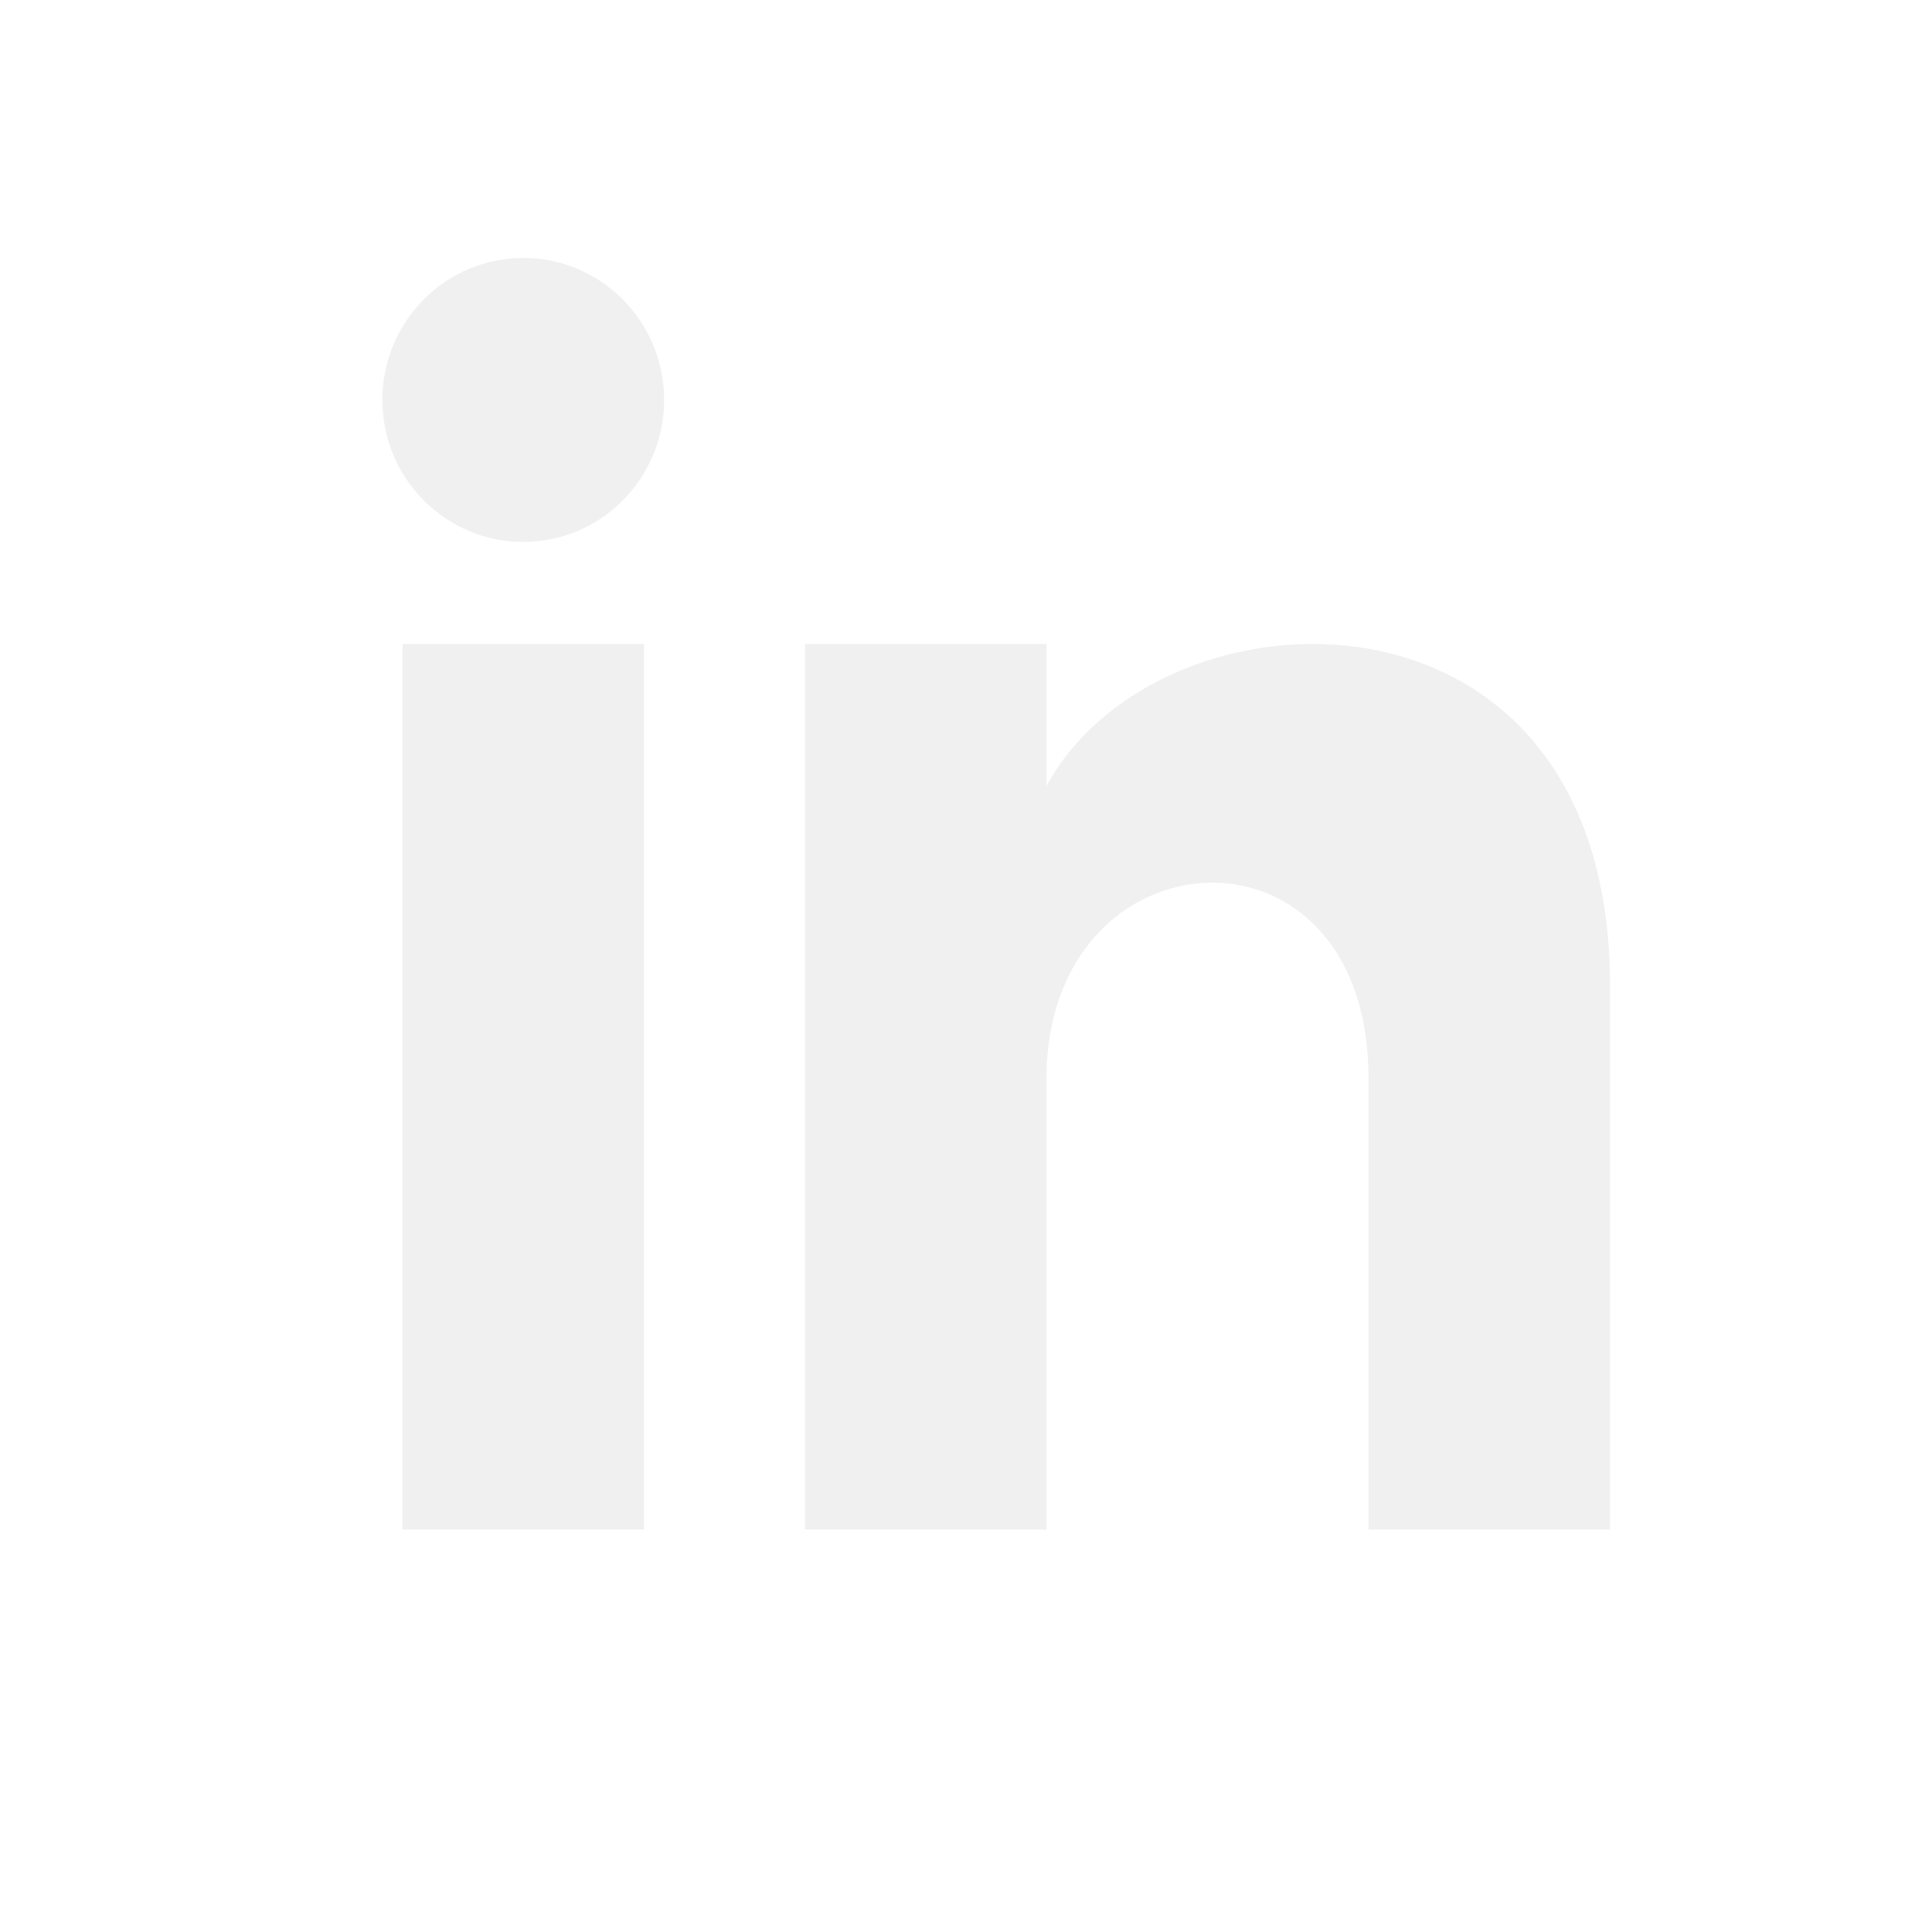
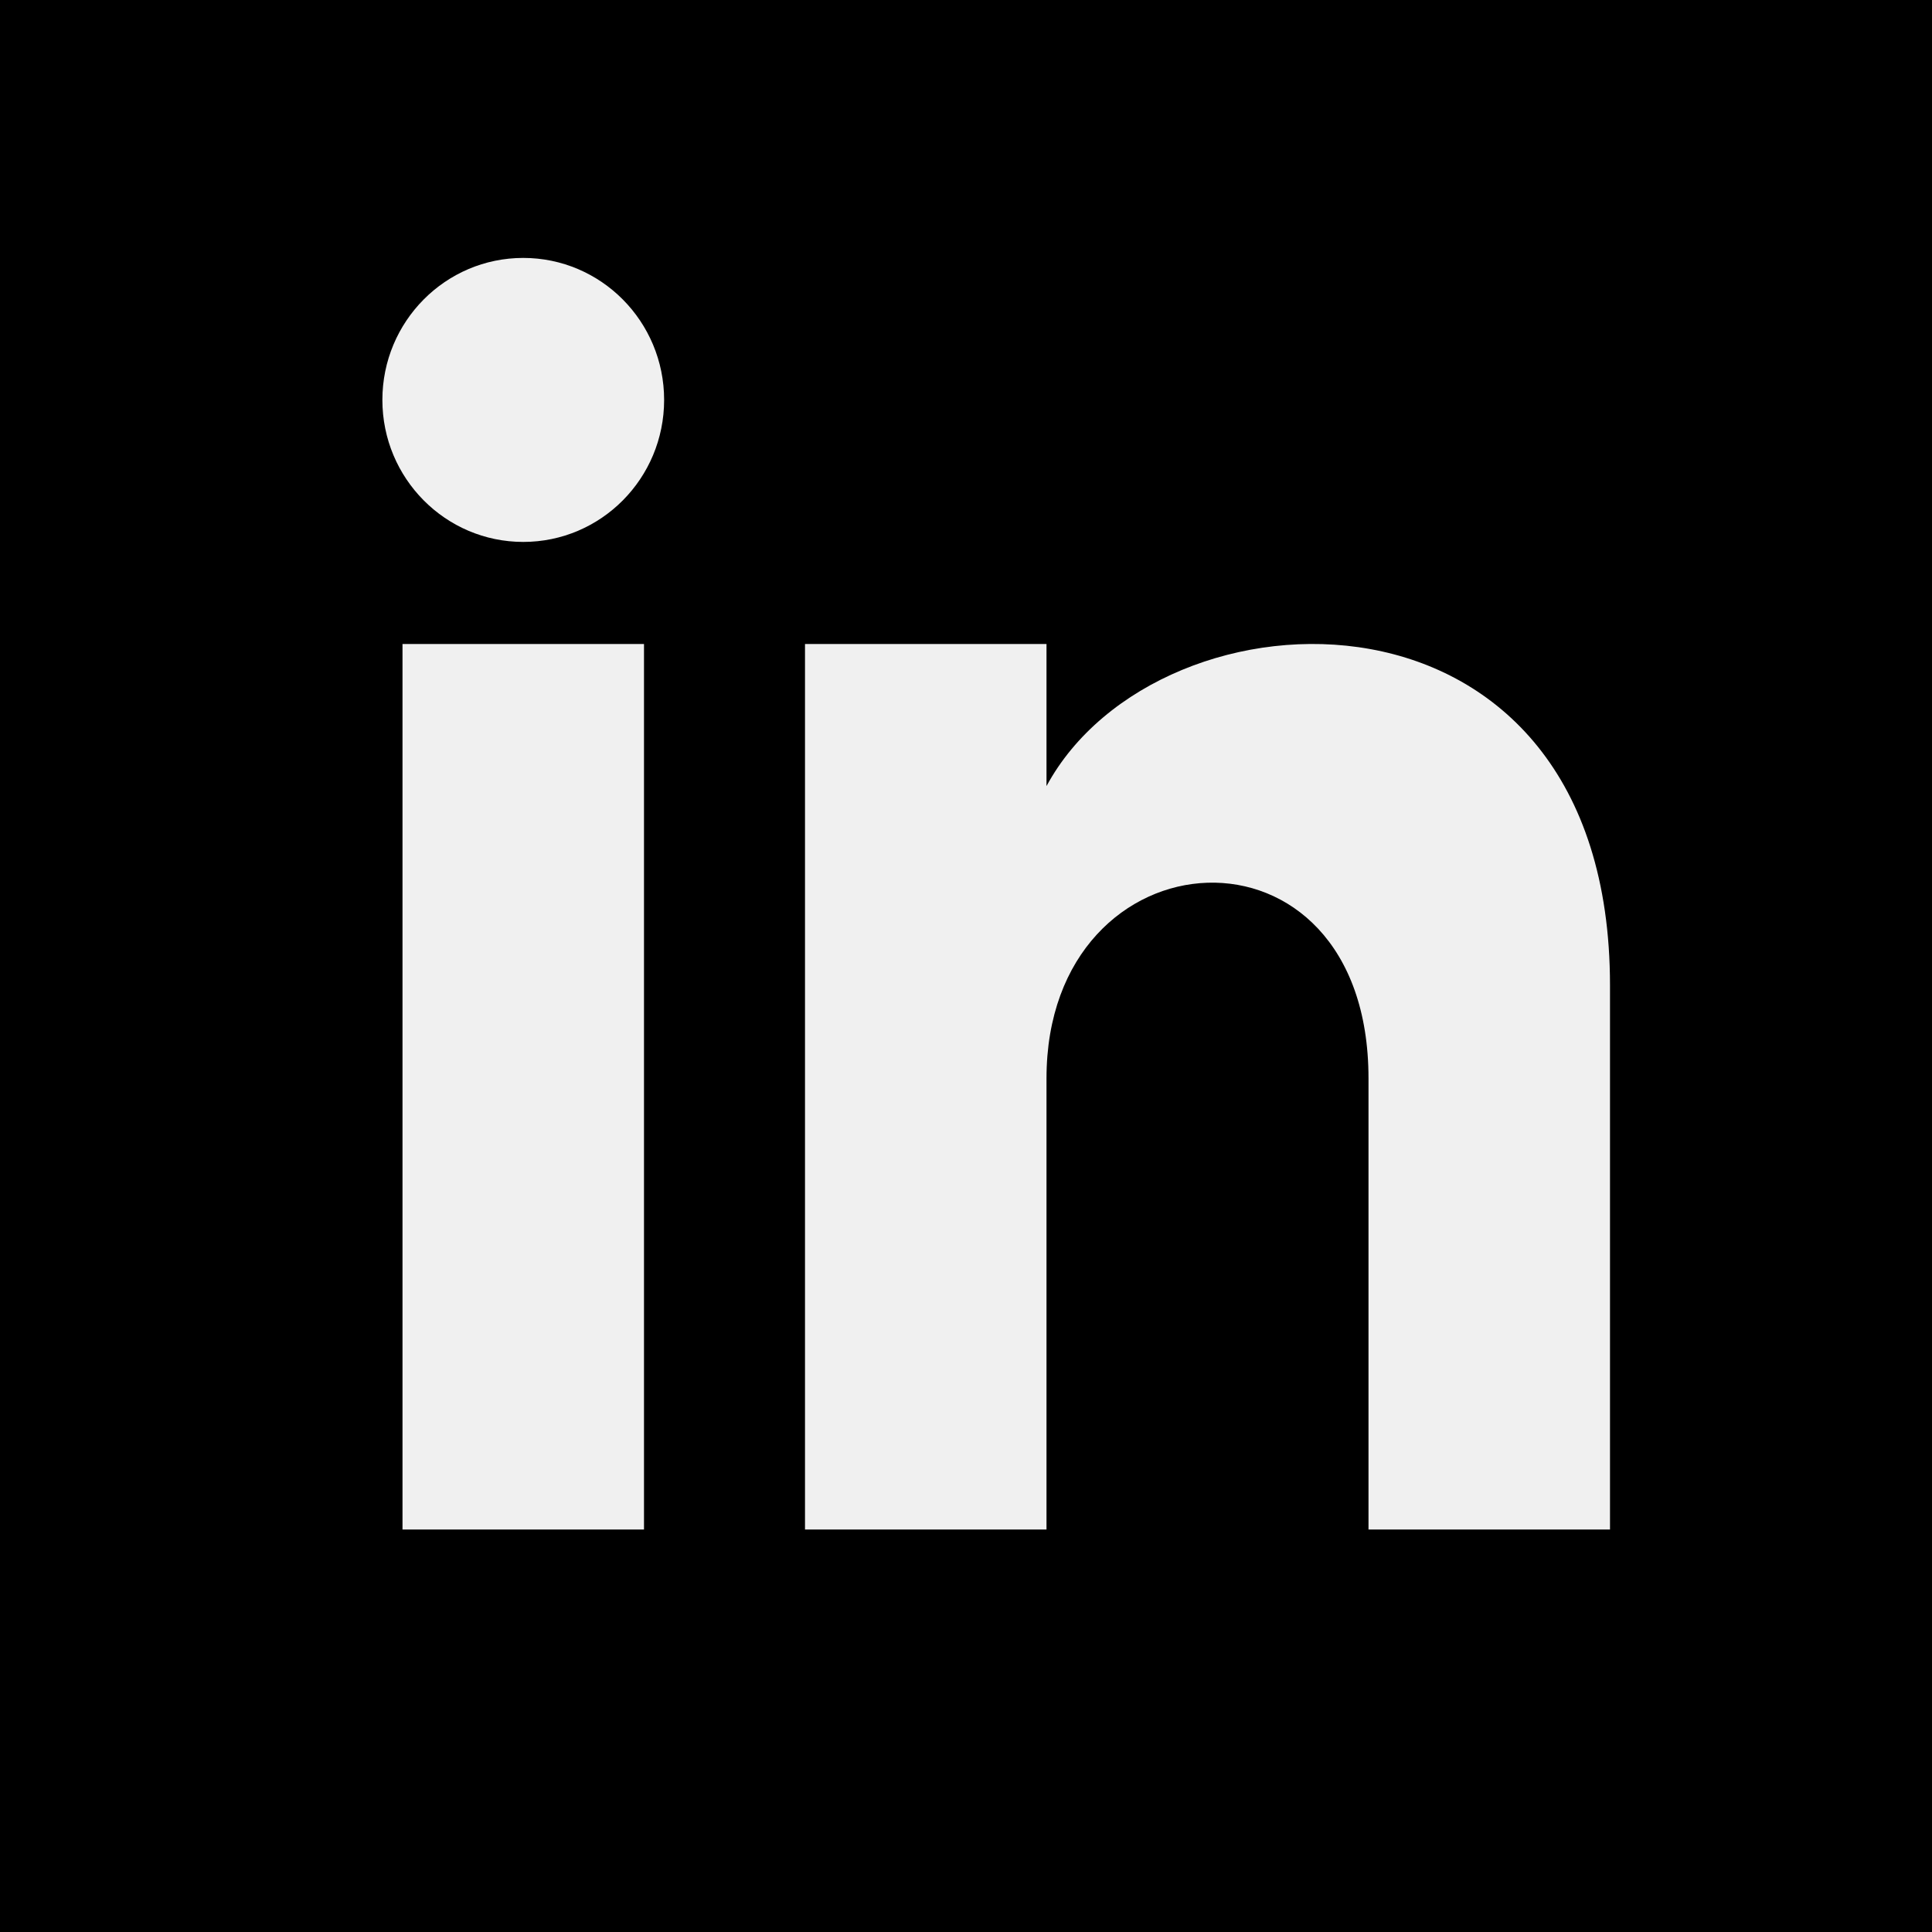
<svg xmlns="http://www.w3.org/2000/svg" width="24" height="24">
-   <path fill="#fff" d="M0 0v24h24V0H0zm8 19H5V8h3v11zM6.5 6.732c-.966 0-1.75-.79-1.75-1.764s.784-1.764 1.75-1.764 1.75.79 1.75 1.764-.783 1.764-1.75 1.764zM20 19h-3v-5.604c0-3.368-4-3.113-4 0V19h-3V8h3v1.765c1.397-2.586 7-2.777 7 2.476V19z" />
+   <path d="M0 0v24h24V0H0zm8 19H5V8h3v11zM6.5 6.732c-.966 0-1.75-.79-1.75-1.764s.784-1.764 1.75-1.764 1.75.79 1.75 1.764-.783 1.764-1.75 1.764zM20 19h-3v-5.604c0-3.368-4-3.113-4 0V19h-3V8h3v1.765c1.397-2.586 7-2.777 7 2.476V19z" />
</svg>
